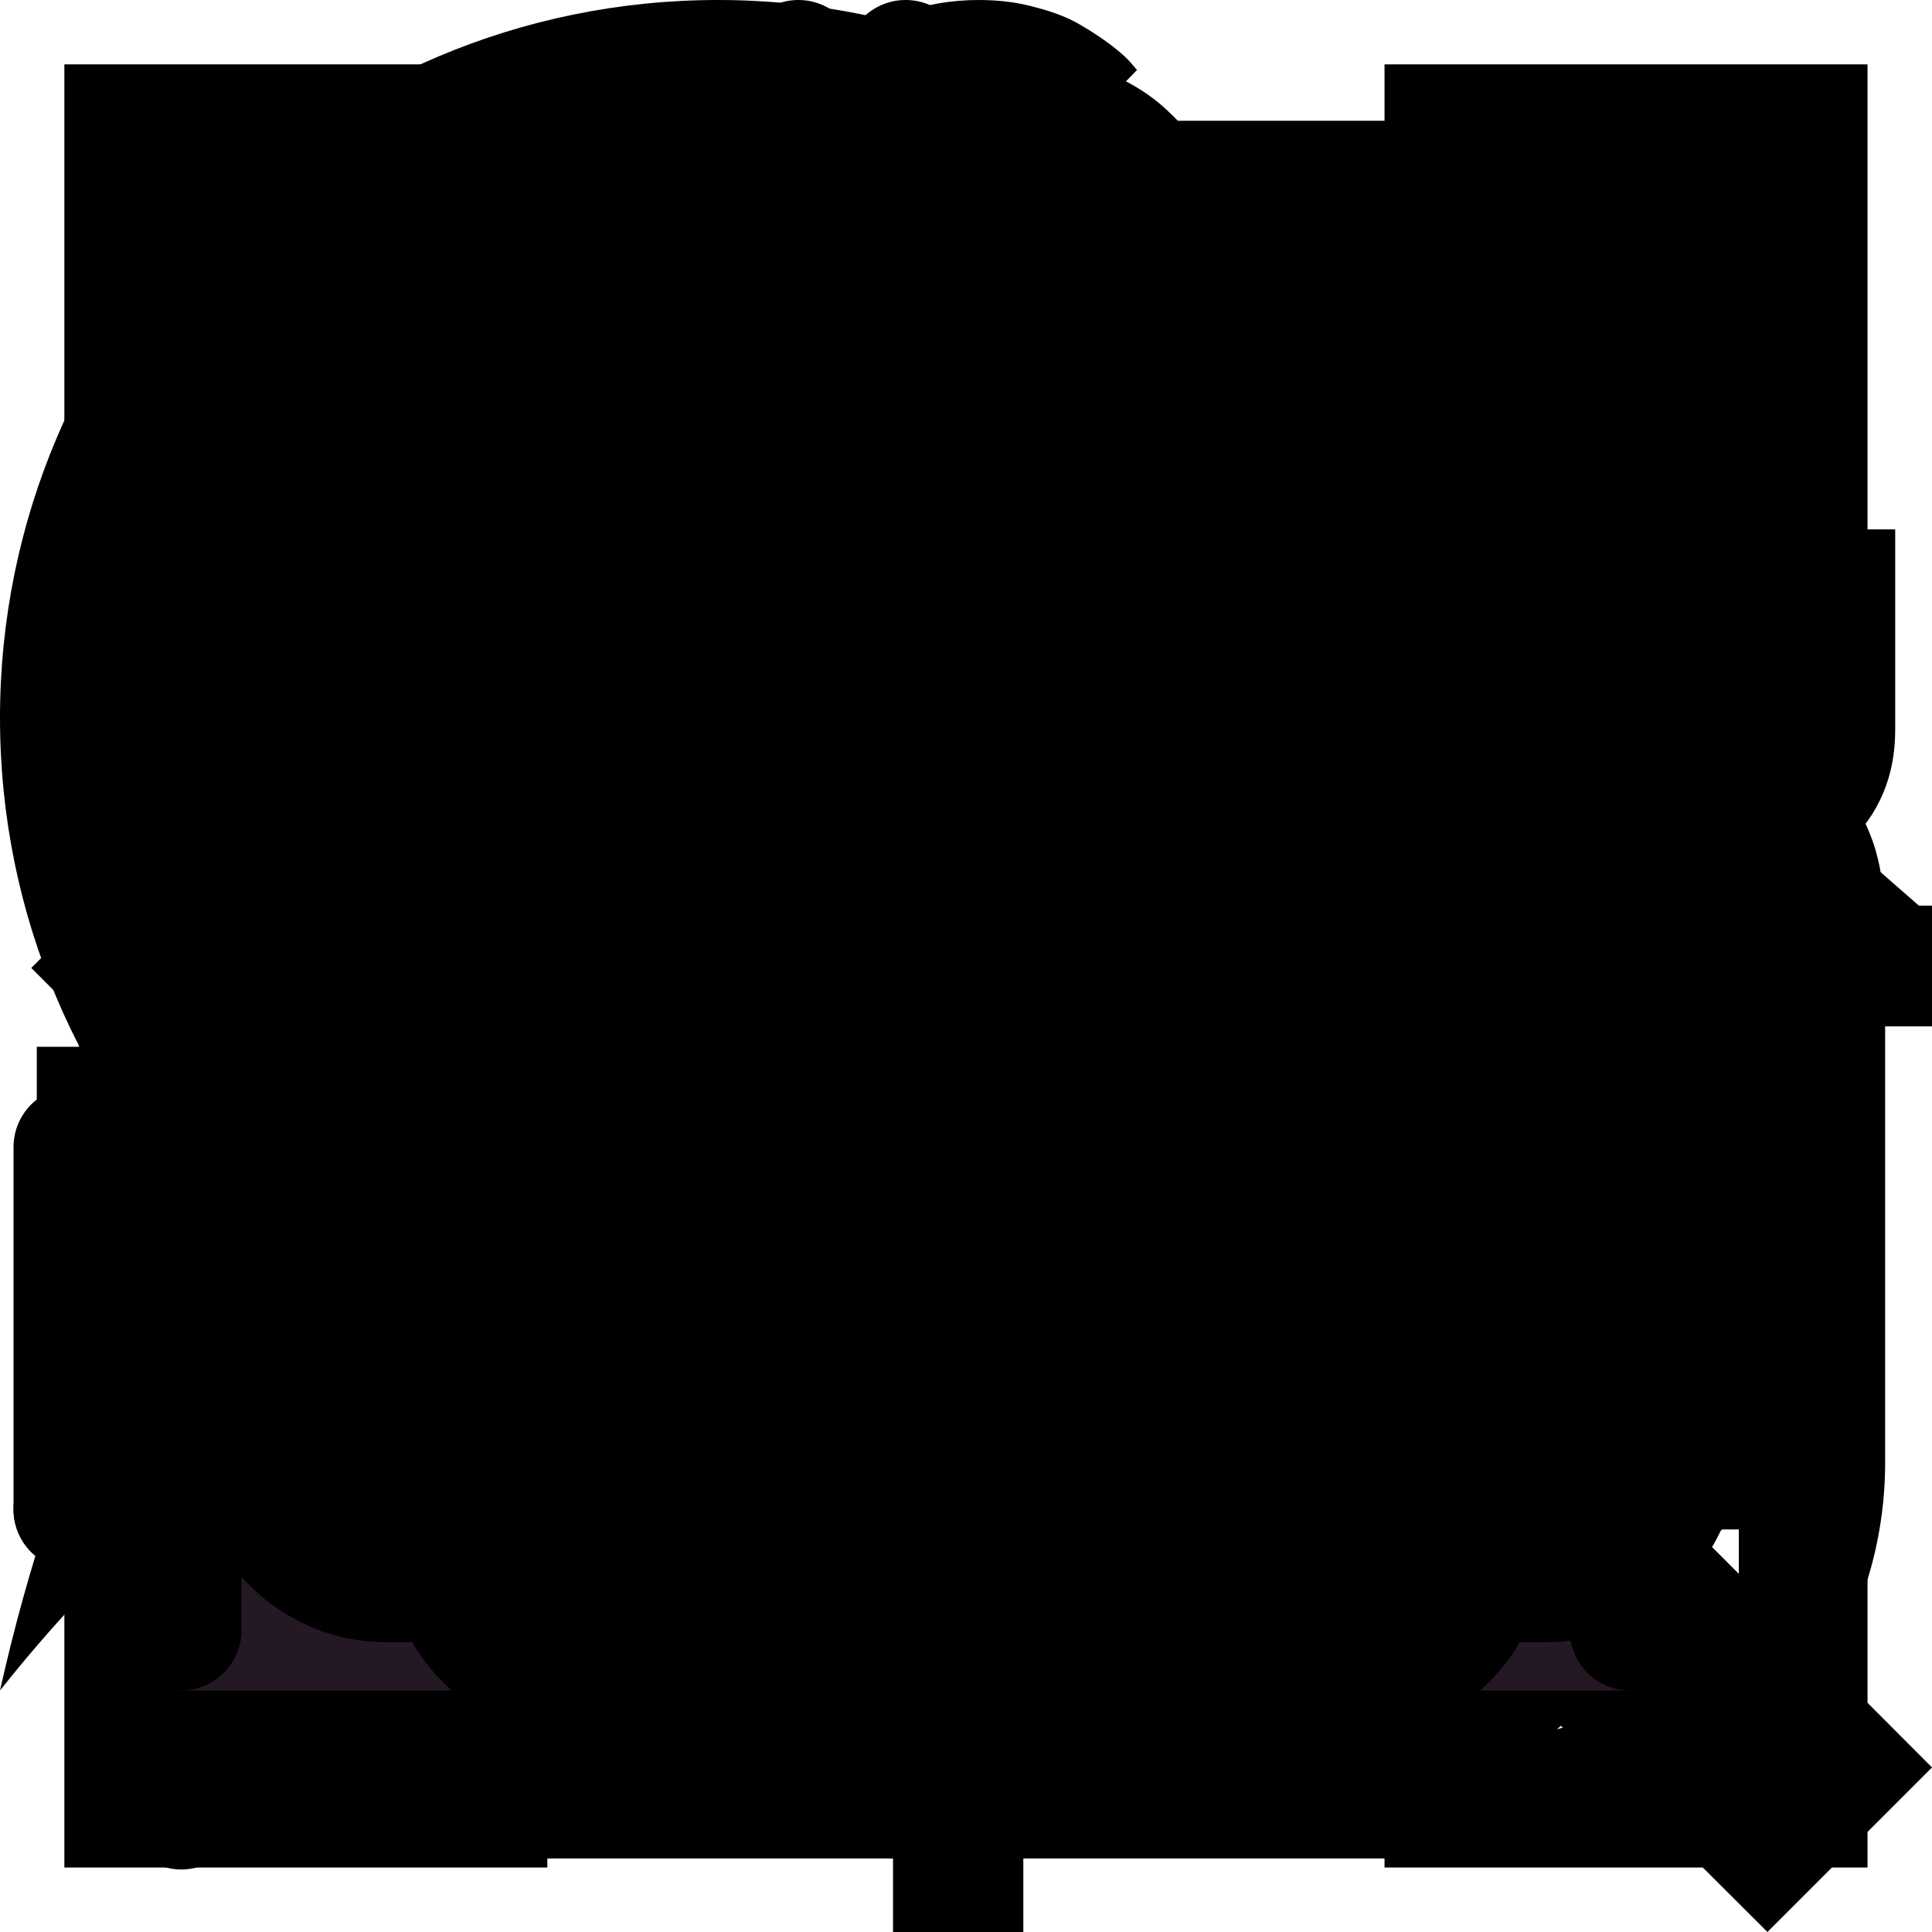
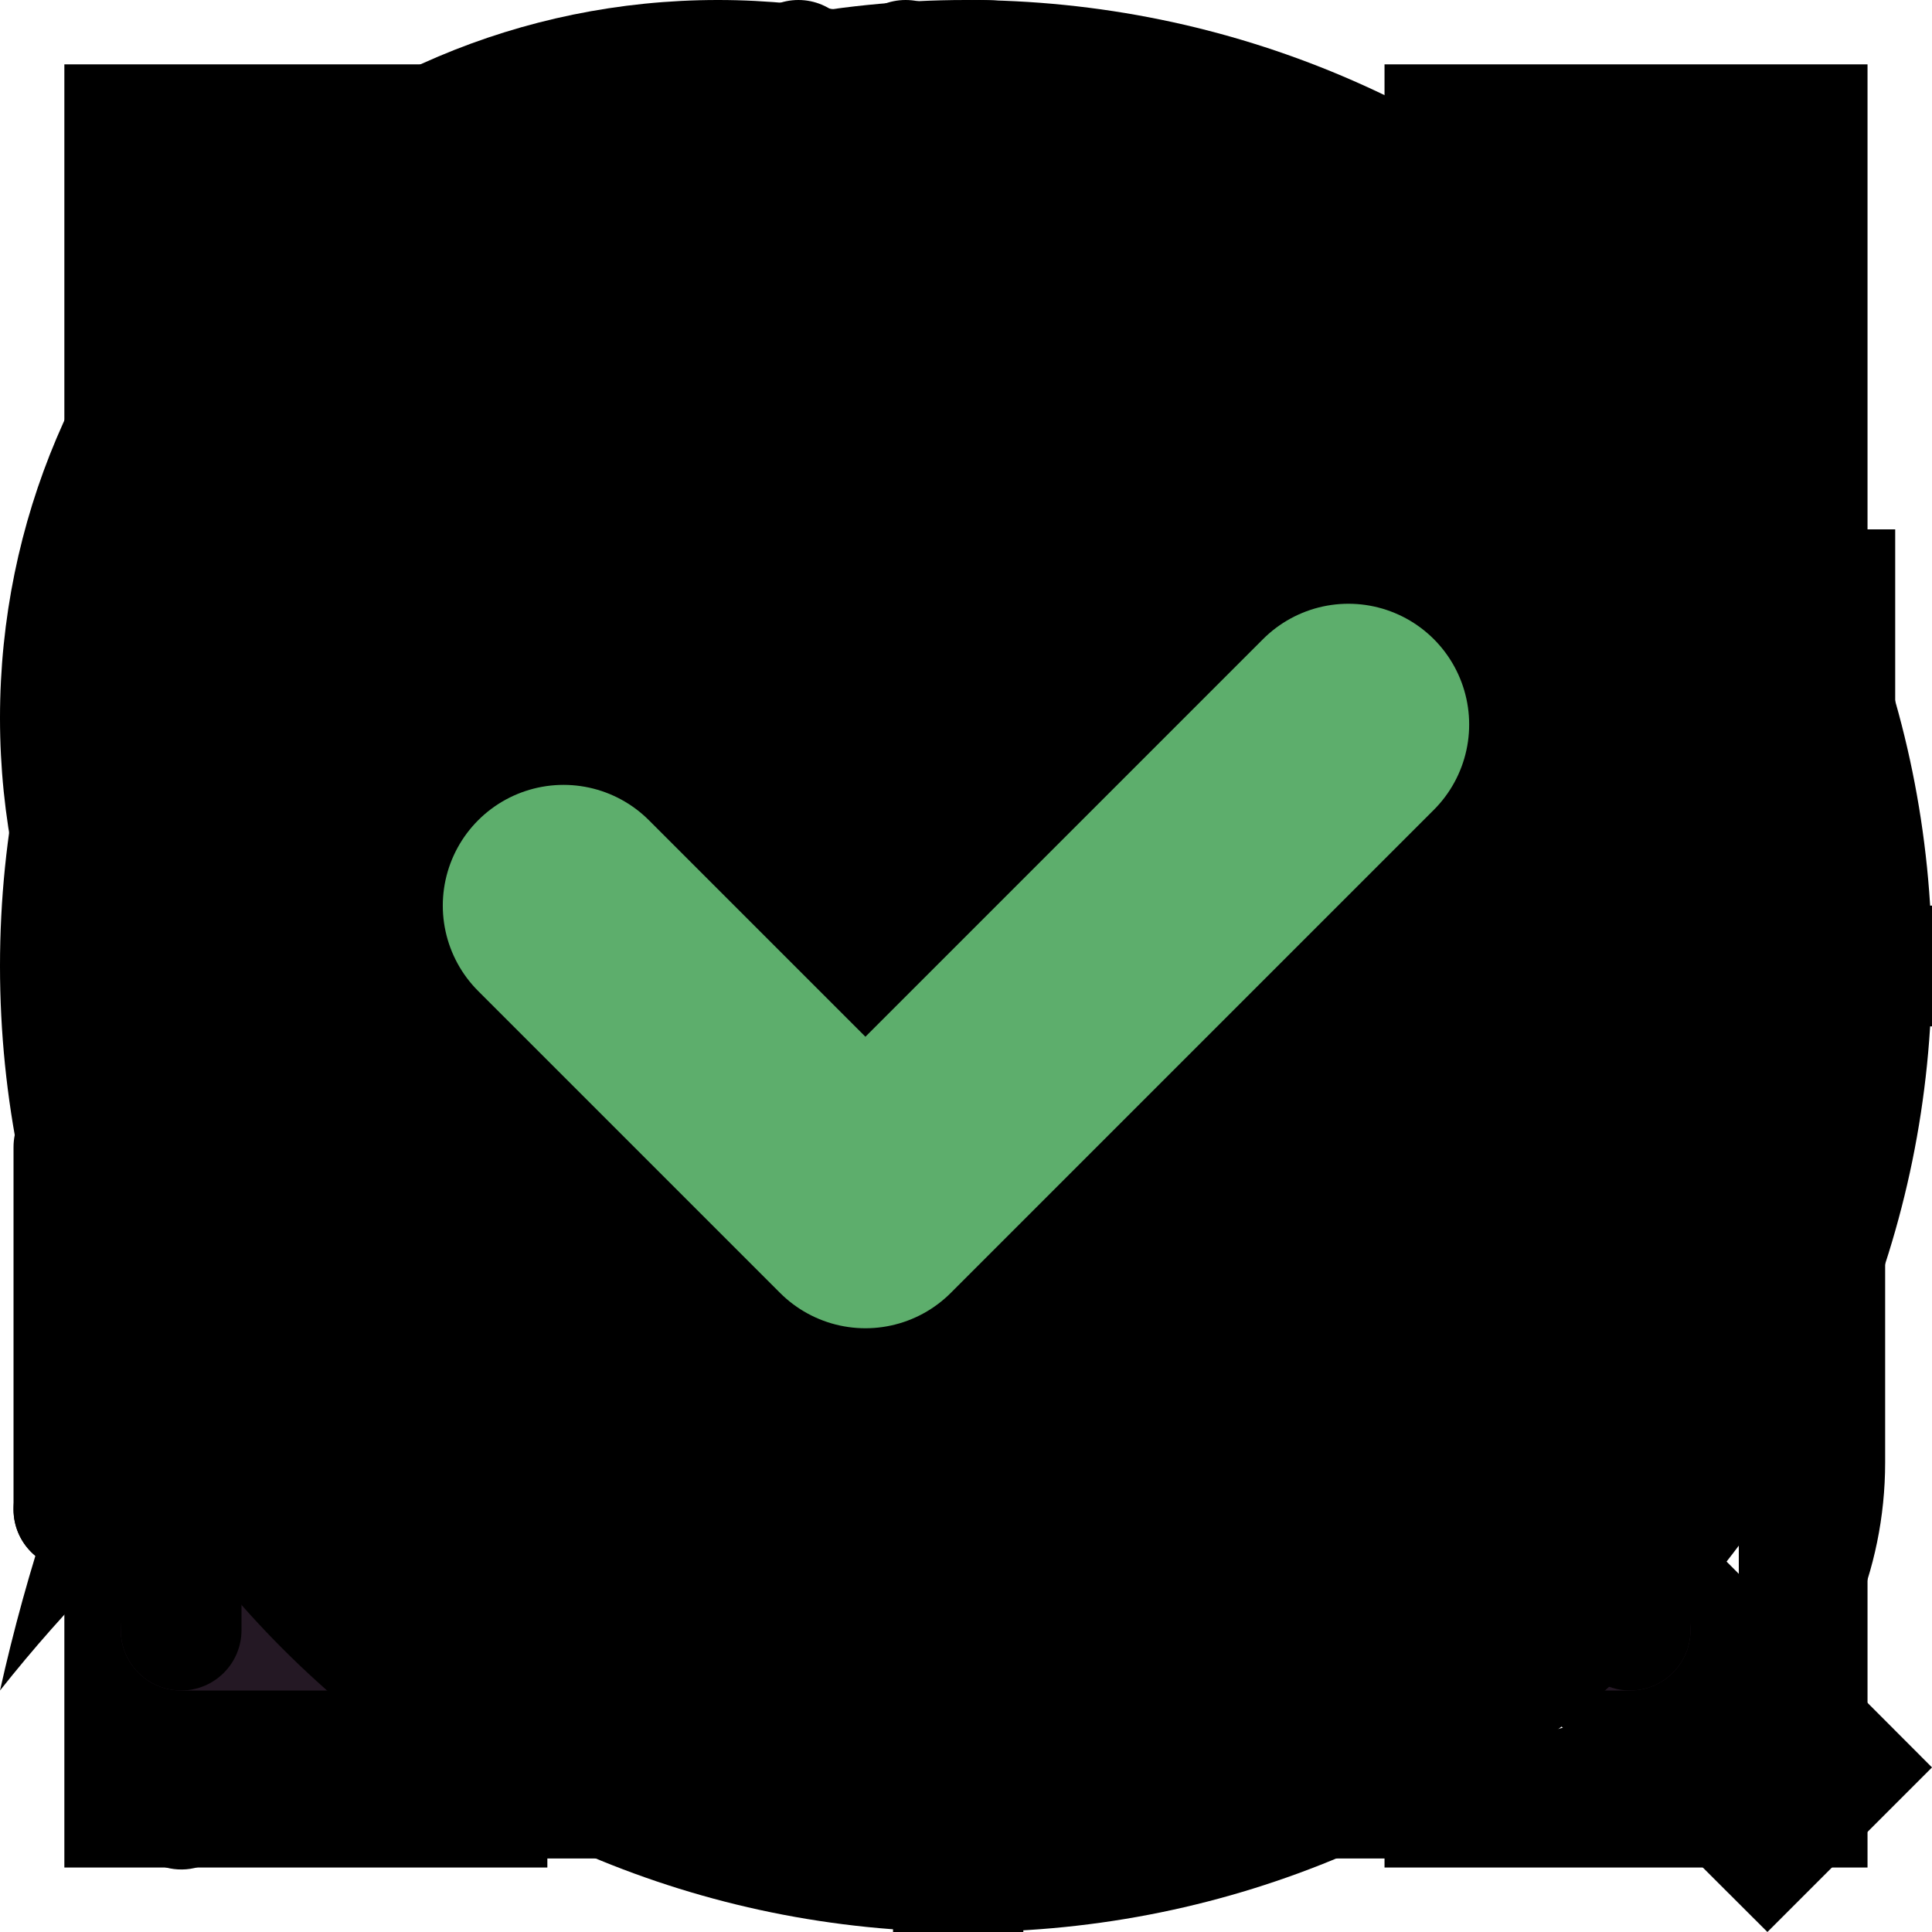
<svg xmlns="http://www.w3.org/2000/svg" version="1.1">
  <svg id="add" viewBox="0 0 16 16">
    <path d="M12.667 8.666H8.667V12.666H7.333V8.666H3.333V7.333H7.333V3.333H8.667V7.333H12.667V8.666Z" />
  </svg>
  <svg id="attach" viewBox="0 0 24 24" fill="none">
    <g clip-path="url(#clip0_827_452)">
      <path d="M19.436 10.586L11.36 18.718C9.809 20.28 7.295 20.28 5.743 18.718C4.191 17.155 4.191 14.624 5.743 13.061L14.52 4.222C15.489 3.246 17.062 3.246 18.031 4.222C19 5.198 19 6.782 18.031 7.758L10.658 15.182C10.272 15.571 9.644 15.575 9.254 15.182C8.864 14.79 8.868 14.157 9.254 13.768L15.925 7.051L14.871 5.99L8.2 12.707C7.231 13.683 7.231 15.267 8.2 16.243C9.17 17.219 10.742 17.219 11.711 16.243L19.085 8.818C20.637 7.256 20.637 4.724 19.085 3.161C17.533 1.599 15.019 1.599 13.467 3.161L4.689 12C2.555 14.15 2.558 17.632 4.689 19.778C6.821 21.924 10.279 21.928 12.414 19.778L20.489 11.647L19.436 10.586Z" fill="#A09BA1" />
    </g>
    <defs>
      <clipPath id="clip0_827_452">
        <rect />
      </clipPath>
    </defs>
  </svg>
-   <svg id="alertInfo" width="16" height="16" viewBox="0 0 16 16">
+   <svg id="alertInfo" viewBox="0 0 16 16">
    <path fill-rule="evenodd" clip-rule="evenodd" d="M8 1C4.136 1 1 4.136 1 8C1 11.864 4.136 15 8 15C11.864 15 14.999 11.864 14.999 8C14.999 4.136 11.864 1 8 1ZM9 4V6H7V4L9 4ZM9 12L9 7H7L7 12H9Z" fill-opacity="0.9" />
  </svg>
  <svg id="alert" viewBox="0 0 16 16">
    <path fill-rule="evenodd" clip-rule="evenodd" d="M8 1C4.136 1 1 4.136 1 8C1 11.864 4.136 15 8 15C11.864 15 14.999 11.864 14.999 8C14.999 4.136 11.864 1 8 1ZM7 12V10H9V12H7ZM7 4V9H9V4H7Z" fill-opacity="0.9" />
  </svg>
  <svg id="archive" width="16" height="16" viewBox="0 0 16 16">
    <path d="M13.697 3.483L12.773 2.363C12.587 2.143 12.31 2 12 2H4C3.69 2 3.413 2.143 3.23 2.363L2.307 3.483C2.113 3.717 2 4.01 2 4.333V12.667C2 13.403 2.597 14 3.333 14H12.667C13.403 14 14 13.403 14 12.667V4.333C14 4.01 13.887 3.717 13.697 3.483ZM8 11.667L4.333 8H6.667V6.667H9.333V8H11.667L8 11.667ZM3.417 3.333L3.96 2.667H11.96L12.583 3.333H3.417V3.333Z" />
  </svg>
  <svg id="arrowLeft" width="16" height="16" viewBox="0 0 16 16">
    <path fill-rule="evenodd" clip-rule="evenodd" d="M2.161 8.5L16 8.5V7.5L2.195 7.5L5.353 4.354L4.648 3.646L0.614 7.662L0.259 8.016L0.614 8.371L4.648 12.387L5.353 11.678L2.161 8.5Z" />
  </svg>
  <svg id="arrowBack" viewBox="0 0 16 16">
    <path d="M10.472 5.139L7.415 8.195L10.472 11.252L9.528 12.195L5.528 8.195L9.528 4.195L10.472 5.139Z" />
  </svg>
  <svg id="arrowRight" width="16" height="16" viewBox="0 0 16 16">
    <g clip-path="url(#clip0_150_38331)">
      <path d="M6 11.057L9.057 8L6 4.943L6.943 4L10.943 8L6.943 12L6 11.057Z" />
    </g>
    <defs>
      <clipPath id="clip0_150_38331">
        <rect width="16" height="16" />
      </clipPath>
    </defs>
  </svg>
  <svg id="arrowUp" width="16" height="16" viewBox="0 0 16 16">
    <g clip-path="url(#clip0_150_38325)">
      <path d="M4.943 11L8 7.943L11.057 11L12 10.057L8 6.057L4 10.057L4.943 11Z" />
    </g>
    <defs>
      <clipPath id="clip0_150_38325">
        <rect width="16" height="16" />
      </clipPath>
    </defs>
  </svg>
  <svg id="delete" width="17" height="16" viewBox="0 0 17 16">
    <path d="M4.112 5H12.112V12C12.112 13.105 11.216 14 10.112 14H6.112C5.007 14 4.112 13.105 4.112 12V5Z" />
    <path d="M3.112 3.5C3.112 3.224 3.336 3 3.612 3H4.778H5.612H8.112H10.612H11.445H12.612C12.888 3 13.112 3.224 13.112 3.5V3.5C13.112 3.776 12.888 4 12.612 4H3.612C3.336 4 3.112 3.776 3.112 3.5V3.5Z" />
    <rect x="6.112" y="2" width="4" height="2" rx="1" />
  </svg>
  <svg id="check" width="16" height="16" viewBox="0 0 16 16">
    <path d="M2.112 7.25L5.862 11L14.112 2" />
  </svg>
  <svg id="close" viewBox="0 0 17 16">
    <path fill-rule="evenodd" clip-rule="evenodd" d="M3.689 2.758L13.465 12.534L12.758 13.241L2.982 3.465L3.689 2.758Z" />
    <path fill-rule="evenodd" clip-rule="evenodd" d="M2.982 12.534L12.758 2.758L13.465 3.465L3.689 13.241L2.982 12.534Z" />
  </svg>
  <svg id="edit" viewBox="0 0 16 16">
    <path d="M2 11.5V14H4.5L11.877 6.624L9.377 4.124L2 11.5ZM13.803 4.697C14.063 4.437 14.063 4.014 13.803 3.754L12.247 2.197C11.987 1.937 11.563 1.937 11.303 2.197L10.083 3.417L12.583 5.917L13.803 4.697Z" />
  </svg>
  <svg id="arrowDown" width="16" height="16" viewBox="0 0 16 16">
    <g clip-path="url(#clip0_150_38322)">
      <path d="M4.943 5.474L8 8.53L11.057 5.474L12 6.417L8 10.417L4 6.417L4.943 5.474Z" />
    </g>
    <defs>
      <clipPath id="clip0_150_38322">
        <rect width="16" height="16" />
      </clipPath>
    </defs>
  </svg>
  <svg id="logout" viewBox="0 0 16 16">
    <path d="M8.666 2.333H7.333V9H8.666V2.333ZM11.043 3.956L10.08 4.92C11.23 5.623 12 6.886 12 8.333C12 10.543 10.21 12.333 8 12.333C5.79 12.333 4 10.543 4 8.333C4 6.886 4.77 5.623 5.92 4.92L4.957 3.956C3.573 4.92 2.667 6.52 2.667 8.333C2.667 11.28 5.053 13.666 8 13.666C10.947 13.666 13.333 11.28 13.333 8.333C13.333 6.52 12.427 4.92 11.043 3.956Z" />
  </svg>
  <svg id="logo" viewBox="0 0 202 210">
    <path d="M174.229 94.918C176.831 96.169 179.834 96.769 183.186 96.769C188.69 96.769 193.244 95.118 196.746 91.816C200.249 88.513 202 84.36 202 79.357V57.541H187.839V79.357C187.839 80.708 187.389 81.859 186.438 82.809C185.488 83.76 184.437 84.26 183.186 84.26C181.935 84.26 180.884 83.76 179.934 82.809C178.983 81.859 178.533 80.708 178.533 79.357V57.541H164.372V68.599L156.366 69.8L127.244 49.535L117.137 35.075C118.088 34.325 118.688 33.774 118.938 33.424C119.239 33.074 119.489 32.824 119.639 32.573L111.183 23.917L110.182 24.868C109.581 25.468 108.581 26.119 107.23 26.769C105.879 27.42 104.478 27.72 102.976 27.72C100.675 27.72 98.773 26.969 97.172 25.468C95.571 23.967 94.82 22.166 94.82 20.114C94.82 18.063 95.621 16.262 97.172 14.761C98.773 13.259 100.675 12.509 102.976 12.509C104.428 12.509 105.879 12.859 107.28 13.56C108.681 14.26 109.631 14.861 110.082 15.261C110.532 15.711 110.882 16.061 111.133 16.312L119.589 7.605L118.938 6.855C118.488 6.304 117.787 5.704 116.837 4.954C115.836 4.203 114.735 3.452 113.434 2.702C112.183 1.951 110.532 1.301 108.581 0.801C106.629 0.25 104.578 0 102.426 0C96.222 0 91.068 2.001 86.865 5.954C82.711 9.907 80.61 14.661 80.61 20.164C80.61 24.668 82.011 28.671 84.813 32.123L74.305 48.134L44.033 70.35L33.275 68.449C33.225 65.747 31.924 63.445 29.422 61.494C26.82 59.542 23.217 58.542 18.564 58.542H0V96.669H19.615C23.317 96.669 26.37 96.069 28.821 94.918L36.027 106.426L31.173 113.781H23.417V135.597C23.417 136.948 22.967 138.099 22.016 139.049C21.066 140 20.015 140.5 18.764 140.5C17.513 140.5 16.462 140 15.511 139.049C14.561 138.099 14.111 136.948 14.111 135.597V113.781H0V135.597C0 140.55 1.751 144.703 5.254 148.056C8.757 151.358 13.26 153.059 18.814 153.059C24.318 153.059 28.871 151.408 32.374 148.106C35.627 145.054 37.328 141.301 37.578 136.798L72.454 164.467L83.262 181.68V184.932H93.069V210H107.23V184.932H117.037V182.48L128.946 164.217L165.973 136.548V153.059H180.134V143.252H184.787C189.491 143.252 193.243 141.951 196.046 139.3C198.898 136.648 200.299 133.245 200.299 129.092C200.299 124.939 198.898 121.537 196.046 118.885C193.193 116.233 189.441 114.932 184.787 114.932H172.928L166.824 106.226L174.229 94.918ZM180.184 126.891H183.736C184.387 126.891 184.987 127.141 185.438 127.591C185.938 128.041 186.188 128.542 186.188 129.092C186.188 129.643 185.938 130.143 185.438 130.593C184.937 131.044 184.387 131.294 183.736 131.294H180.184V126.891ZM166.223 105.275L160.97 97.77L169.176 91.315C169.326 91.465 169.476 91.615 169.626 91.766C170.727 92.816 171.978 93.717 173.279 94.417L166.223 105.275ZM166.023 127.441L154.164 125.59L159.669 117.134L165.973 120.386V127.441H166.023ZM153.064 125.44L130.347 121.887L145.558 109.878L158.768 116.683L153.064 125.44ZM107.23 119.335L127.895 122.538L107.23 138.799V119.335ZM107.23 118.285V114.882H93.069V118.985L72.704 122.087L57.443 109.528L81.01 96.769H94.72V87.763L97.172 84.51L104.227 96.769H119.739L119.639 96.619L144.507 109.428L128.896 121.737L107.23 118.285ZM93.069 138.849L73.755 122.938L93.069 119.986V138.849ZM37.578 120.286L42.882 117.434L48.186 125.89L37.578 127.491V120.286V120.286ZM43.782 116.934L56.492 110.029L71.353 122.287L49.287 125.64L43.782 116.934ZM34.325 82.159C33.875 81.208 33.375 80.457 32.824 79.857L44.283 71.451L57.493 73.753L42.231 96.969L34.025 90.214C34.776 88.864 35.126 87.412 35.126 85.811C35.126 84.56 34.876 83.309 34.325 82.159ZM58.544 73.953L80.56 77.806V95.868L56.642 108.828L43.032 97.62L58.544 73.953ZM55.641 109.328L43.232 116.033L37.178 106.426L42.431 98.42L55.641 109.328ZM168.475 90.565L160.369 96.919L143.457 72.702L156.116 70.801L164.372 76.555V79.307C164.372 83.71 165.773 87.463 168.475 90.565ZM159.619 97.57L145.458 108.728L118.688 94.968L108.531 77.956L142.356 72.902L159.619 97.57ZM146.459 109.228L160.219 98.42L165.673 106.226L159.368 115.883L146.459 109.228ZM164.372 69.6V75.354L157.567 70.6L164.372 69.6ZM154.915 69.95L142.806 71.751L128.896 51.887L154.915 69.95ZM116.336 35.675L124.843 47.834L111.433 38.528C112.183 38.227 112.884 37.927 113.434 37.627C114.485 37.026 115.436 36.376 116.336 35.675ZM102.476 40.229C104.628 40.229 106.679 39.979 108.631 39.428C109.181 39.278 109.731 39.128 110.232 38.928L126.494 50.236L141.655 71.951L107.93 77.005L106.379 74.403L118.638 58.592H103.377L94.67 70.05V58.592H80.51V76.755L59.144 73.002L75.056 48.735L90.767 37.177C94.17 39.228 98.073 40.229 102.476 40.229ZM85.513 32.824C85.964 33.324 86.414 33.824 86.915 34.275C87.815 35.125 88.816 35.926 89.817 36.626L76.607 46.333L85.513 32.824ZM72.754 50.486L58.043 72.852L45.384 70.65L72.754 50.486ZM14.161 68.999H16.362C17.013 68.999 17.563 69.199 17.963 69.55C18.364 69.9 18.564 70.35 18.564 70.901C18.564 71.451 18.364 71.901 17.963 72.252C17.563 72.602 17.013 72.802 16.362 72.802H14.161V68.999V68.999ZM19.715 85.711C19.214 86.162 18.664 86.412 18.013 86.412H14.211V82.059H18.013C18.664 82.059 19.264 82.309 19.715 82.759C20.215 83.209 20.465 83.71 20.465 84.26C20.415 84.761 20.165 85.261 19.715 85.711ZM27.921 76.305C28.321 76.104 28.821 75.854 29.372 75.404C29.972 75.004 30.523 74.503 31.123 73.903C31.724 73.352 32.224 72.602 32.624 71.651C32.924 70.951 33.125 70.25 33.225 69.5L42.882 71.201L32.024 79.207C31.423 78.706 30.723 78.256 29.972 77.856C29.072 77.355 28.421 77.055 28.071 76.905C27.721 76.755 27.42 76.655 27.22 76.605L27.921 76.305ZM29.722 94.517C30.222 94.217 30.673 93.917 31.123 93.617C32.124 92.866 32.924 92.016 33.525 91.115L41.681 97.82L36.627 105.475L29.722 94.517ZM36.577 107.377L42.331 116.533L37.578 119.135V113.831H32.374L36.577 107.377ZM37.578 135.497V128.492L48.786 126.791L70.853 161.916L37.578 135.497ZM74.806 166.319L83.262 173.024V179.778L74.806 166.319ZM83.412 171.873L73.204 163.767L49.887 126.59L72.454 123.138L92.969 140.05L93.069 139.9V153.009H107.23V140.05L129.246 122.688L152.463 126.29L128.195 163.517L117.037 171.873H83.412ZM117.037 180.629V173.124L126.594 165.969L117.037 180.629ZM130.597 161.766L153.564 126.54L166.023 128.492V135.297L130.597 161.766ZM171.728 114.882H166.023V119.235L160.269 116.283L166.273 107.076L171.728 114.882Z" />
  </svg>
  <svg id="menu" viewBox="0 0 16 16">
    <circle cx="8.5" cy="2.5" r="1.5" />
    <circle cx="8.5" cy="7.5" r="1.5" />
    <circle cx="8.5" cy="12.5" r="1.5" />
  </svg>
  <svg id="message" width="16" height="16" viewBox="0 0 16 16">
    <path fill-rule="evenodd" clip-rule="evenodd" d="M13 1H3C1.895 1 1 1.895 1 3V14.982C1 15.397 1.477 15.631 1.806 15.377L4.193 13.533C4.543 13.262 4.973 13.115 5.416 13.115H13C14.105 13.115 15 12.22 15 11.115V3C15 1.895 14.105 1 13 1ZM5 6.5C5 6.224 5.224 6 5.5 6H10.5C10.776 6 11 6.224 11 6.5C11 6.776 10.776 7 10.5 7H5.5C5.224 7 5 6.776 5 6.5ZM5.5 8C5.224 8 5 8.224 5 8.5C5 8.776 5.224 9 5.5 9H8.5C8.776 9 9 8.776 9 8.5C9 8.224 8.776 8 8.5 8H5.5Z" />
  </svg>
  <svg id="qrcode" width="16" height="16" viewBox="0 0 16 16">
    <path d="M8.533 3.2H10.666V5.334H8.533V3.2Z" />
    <path d="M10.666 5.333H12.8V7.466H10.666V5.333Z" />
    <path fill-rule="evenodd" clip-rule="evenodd" d="M11.733 9.6H9.6V11.733H11.733V9.6ZM8.533 8.533V12.8H12.8V8.533H8.533Z" />
    <path fill-rule="evenodd" clip-rule="evenodd" d="M6.4 4.267H4.266V6.4H6.4V4.267ZM3.2 3.2V7.467H7.466V3.2H3.2Z" />
    <path fill-rule="evenodd" clip-rule="evenodd" d="M0.533 0.533H4.533V1.6H1.6V4.533H0.533V0.533ZM14.4 1.6H11.466V0.533H15.466V4.533H14.4V1.6ZM1.6 14.4V11.466H0.533V15.466H4.533V14.4H1.6ZM14.4 14.4V11.466H15.466V15.466H11.466V14.4H14.4Z" />
    <path fill-rule="evenodd" clip-rule="evenodd" d="M6.4 9.6H4.266V11.733H6.4V9.6ZM3.2 8.533V12.8H7.466V8.533H3.2Z" />
  </svg>
  <svg id="privateRoom" width="16" height="16" viewBox="0 0 16 16">
    <path d="M12 5.334H11.333V4C11.333 2.16 9.84 0.667 8 0.667C6.16 0.667 4.667 2.16 4.667 4V5.334H4C3.263 5.334 2.667 5.93 2.667 6.667V13.334C2.667 14.07 3.263 14.667 4 14.667H12C12.736 14.667 13.333 14.07 13.333 13.334V6.667C13.333 5.93 12.736 5.334 12 5.334ZM8 11.334C7.263 11.334 6.667 10.737 6.667 10C6.667 9.264 7.263 8.667 8 8.667C8.736 8.667 9.333 9.264 9.333 10C9.333 10.737 8.736 11.334 8 11.334ZM10.066 5.334H5.933V4C5.933 2.86 6.86 1.934 8 1.934C9.14 1.934 10.066 2.86 10.066 4V5.334Z" />
  </svg>
  <svg id="search" width="16" height="16" viewBox="0 0 16 16">
    <path d="M11.435 10.063H10.708L10.456 9.811C11.353 8.773 11.893 7.424 11.893 5.946C11.893 2.662 9.23 0 5.946 0C2.662 0 0 2.662 0 5.946C0 9.23 2.662 11.893 5.946 11.893C7.424 11.893 8.773 11.353 9.811 10.461L10.063 10.712V11.435L14.637 16L16 14.637L11.435 10.063ZM5.946 10.063C3.673 10.063 1.83 8.22 1.83 5.946C1.83 3.673 3.673 1.83 5.946 1.83C8.22 1.83 10.063 3.673 10.063 5.946C10.063 8.22 8.22 10.063 5.946 10.063Z" />
  </svg>
  <svg id="send" viewBox="0 0 17 16">
    <path d="M1.452 14L15.445 8L1.452 2L1.445 6.667L11.445 8L1.445 9.333L1.452 14Z" />
  </svg>
  <svg id="settings" width="16" height="16" viewBox="0 0 16 16">
    <path d="M12.953 8.65C12.98 8.436 13 8.22 13 8C13 7.78 12.98 7.563 12.953 7.35L14.363 6.246C14.49 6.146 14.527 5.966 14.443 5.82L13.11 3.51C13.027 3.366 12.853 3.306 12.703 3.366L11.043 4.036C10.7 3.773 10.323 3.55 9.917 3.38L9.667 1.613C9.637 1.456 9.5 1.333 9.333 1.333H6.667C6.5 1.333 6.363 1.456 6.337 1.613L6.087 3.38C5.68 3.55 5.303 3.77 4.96 4.036L3.3 3.366C3.15 3.31 2.977 3.366 2.893 3.51L1.56 5.82C1.477 5.963 1.513 6.143 1.64 6.246L3.047 7.35C3.02 7.563 3 7.78 3 8C3 8.22 3.02 8.436 3.047 8.65L1.64 9.753C1.513 9.853 1.477 10.033 1.56 10.18L2.893 12.49C2.977 12.633 3.15 12.693 3.3 12.633L4.96 11.963C5.303 12.226 5.68 12.45 6.087 12.62L6.337 14.386C6.363 14.543 6.5 14.666 6.667 14.666H9.333C9.5 14.666 9.637 14.543 9.663 14.386L9.913 12.62C10.32 12.45 10.697 12.23 11.04 11.963L12.7 12.633C12.85 12.69 13.023 12.633 13.107 12.49L14.44 10.18C14.523 10.036 14.487 9.856 14.36 9.753L12.953 8.65V8.65ZM8 10.333C6.71 10.333 5.667 9.29 5.667 8C5.667 6.71 6.71 5.666 8 5.666C9.29 5.666 10.333 6.71 10.333 8C10.333 9.29 9.29 10.333 8 10.333Z" />
  </svg>
  <svg id="share" viewBox="0 0 16 16">
    <path d="M9.6 9.92V13.205L16 7.595L9.6 2V5.195C3.376 6.005 0.896 9.995 0 14C2.224 11.195 5.152 9.92 9.6 9.92Z" />
  </svg>
  <svg id="sidebarChats" viewBox="0 0 16 16">
    <path d="M8 8C9.473 8 10.666 6.804 10.666 5.334C10.666 3.86 9.473 2.667 8 2.667C6.527 2.667 5.333 3.86 5.333 5.334C5.333 6.804 6.527 8 8 8ZM8 9.334C6.223 9.334 2.667 10.224 2.667 12V13.334H13.333V12C13.333 10.224 9.777 9.334 8 9.334Z" />
  </svg>
  <svg id="sidebarRooms" viewBox="0 0 16 16">
    <path d="M10.666 7.333C11.77 7.333 12.66 6.436 12.66 5.333C12.66 4.23 11.77 3.333 10.666 3.333C9.563 3.333 8.666 4.23 8.666 5.333C8.666 6.436 9.563 7.333 10.666 7.333ZM5.333 7.333C6.436 7.333 7.327 6.436 7.327 5.333C7.327 4.23 6.436 3.333 5.333 3.333C4.23 3.333 3.333 4.23 3.333 5.333C3.333 6.436 4.23 7.333 5.333 7.333ZM5.333 8.666C3.776 8.666 0.667 9.446 0.667 11V12.666H10V11C10 9.446 6.89 8.666 5.333 8.666ZM10.666 8.666C10.473 8.666 10.257 8.68 10.023 8.703C10.796 9.26 11.333 10.01 11.333 11V12.666H15.333V11C15.333 9.446 12.223 8.666 10.666 8.666Z" />
  </svg>
  <svg id="tag" width="16" height="16" viewBox="0 0 16 16">
    <path fill-rule="evenodd" clip-rule="evenodd" d="M9.162 14.559C8.797 14.924 8.291 15.071 7.817 14.989L2.448 14.489C1.965 14.444 1.584 14.059 1.544 13.575L1.112 8.284C1.03 7.81 1.177 7.304 1.542 6.939L7.534 0.958C8.133 0.359 9.107 0.353 9.706 0.952L15.149 6.395C15.748 6.994 15.742 7.968 15.143 8.567L9.162 14.559ZM5.5 12C6.329 12 7 11.329 7 10.5C7 9.672 6.329 9 5.5 9C4.672 9 4 9.672 4 10.5C4 11.329 4.672 12 5.5 12Z" />
  </svg>
  <svg id="time" width="16" height="16" viewBox="0 0 16 16">
    <path d="M7.997 1C4.129 1 1 4.133 1 8C1 11.867 4.129 15 7.997 15C11.864 15 15 11.867 15 8C15 4.133 11.864 1 7.997 1ZM8 13.6C4.906 13.6 2.4 11.094 2.4 8C2.4 4.906 4.906 2.4 8 2.4C11.094 2.4 13.6 4.906 13.6 8C13.6 11.094 11.094 13.6 8 13.6Z" />
    <path d="M8.219 4.5H7.125V8.516L10.95 10.625L11.5 9.802L8.219 8.014V4.5Z" />
  </svg>
  <svg id="unarchive" width="16" height="16" viewBox="0 0 16 16">
    <path d="M13.697 3.483L12.773 2.363C12.587 2.143 12.31 2 12 2H4C3.69 2 3.413 2.143 3.23 2.363L2.307 3.483C2.113 3.717 2 4.01 2 4.333V12.667C2 13.403 2.597 14 3.333 14H12.667C13.403 14 14 13.403 14 12.667V4.333C14 4.01 13.887 3.717 13.697 3.483ZM8 6.333L11.667 10H9.333V11.333H6.667V10H4.333L8 6.333ZM3.417 3.333L3.96 2.667H11.96L12.583 3.333H3.417V3.333Z" />
  </svg>
  <svg id="upload" width="17" height="16" viewBox="0 0 17 16">
    <path fill-rule="evenodd" clip-rule="evenodd" d="M3.935 15.391C2.124 15.391 0.655 13.922 0.655 12.111L0.655 8.433C0.655 6.622 2.123 5.153 3.935 5.153H4.639V6.153H3.935C2.676 6.153 1.655 7.174 1.655 8.433L1.655 12.111C1.655 13.37 2.676 14.391 3.935 14.391H12.332C13.591 14.391 14.612 13.37 14.612 12.111V8.426C14.612 7.171 13.595 6.153 12.34 6.153H11.629V5.153H12.34C14.147 5.153 15.612 6.619 15.612 8.426V12.111C15.612 13.922 14.143 15.391 12.332 15.391H3.935Z" />
    <path fill-rule="evenodd" clip-rule="evenodd" d="M7.612 10L7.612 2H8.612V10H7.612Z" />
    <path fill-rule="evenodd" clip-rule="evenodd" d="M8.133 2.237L6.288 4.09L5.58 3.384L8.133 0.819L10.687 3.384L9.979 4.09L8.133 2.237Z" />
  </svg>
  <svg id="upload1" width="17" height="13" viewBox="0 0 17 13">
    <path d="M0.112 12.5C0.112 12.224 0.336 12 0.612 12H12.612C12.888 12 13.112 12.224 13.112 12.5C13.112 12.776 12.888 13 12.612 13H0.612C0.336 13 0.112 12.776 0.112 12.5Z" />
    <path d="M0.612 13C0.336 13 0.112 12.776 0.112 12.5L0.112 9.5C0.112 9.224 0.336 9 0.612 9C0.888 9 1.112 9.224 1.112 9.5L1.112 12.5C1.112 12.776 0.888 13 0.612 13Z" />
    <path d="M12.612 13C12.336 13 12.112 12.776 12.112 12.5L12.112 9.5C12.112 9.224 12.336 9 12.612 9C12.888 9 13.112 9.224 13.112 9.5L13.112 12.5C13.112 12.776 12.888 13 12.612 13Z" />
    <path d="M6.612 11C6.888 11 7.112 10.776 7.112 10.5L7.112 0.5C7.112 0.224 6.888 -9.78514e-09 6.612 -2.18557e-08C6.336 -3.39263e-08 6.112 0.224 6.112 0.5L6.112 10.5C6.112 10.776 6.336 11 6.612 11Z" />
    <path d="M10.711 4.598C10.932 4.377 10.932 4.018 10.711 3.796L7.315 0.401C7.094 0.179 6.735 0.179 6.513 0.401C6.291 0.622 6.291 0.981 6.513 1.203L9.908 4.598C10.13 4.82 10.489 4.82 10.711 4.598Z" />
    <path d="M6.711 0.401C6.932 0.622 6.932 0.981 6.711 1.203L3.315 4.598C3.094 4.82 2.734 4.82 2.513 4.598C2.291 4.377 2.291 4.018 2.513 3.796L5.908 0.401C6.13 0.179 6.489 0.179 6.711 0.401Z" />
  </svg>
  <svg id="visibility" viewBox="0 0 16 16">
    <path d="M8 2.667C4.667 2.667 1.82 4.74 0.667 7.667C1.82 10.594 4.667 12.667 8 12.667C11.333 12.667 14.18 10.594 15.333 7.667C14.18 4.74 11.333 2.667 8 2.667ZM8 11C6.16 11 4.667 9.507 4.667 7.667C4.667 5.827 6.16 4.334 8 4.334C9.84 4.334 11.333 5.827 11.333 7.667C11.333 9.507 9.84 11 8 11ZM8 5.667C6.893 5.667 6 6.56 6 7.667C6 8.774 6.893 9.667 8 9.667C9.107 9.667 10 8.774 10 7.667C10 6.56 9.107 5.667 8 5.667Z" fill-opacity="0.54" />
  </svg>
  <svg id="visibilityOff" viewBox="0 0 16 16">
    <path d="M8 4.334C9.84 4.334 11.333 5.827 11.333 7.667C11.333 8.007 11.267 8.334 11.173 8.64L13.213 10.68C14.14 9.86 14.873 8.834 15.333 7.66C14.18 4.74 11.333 2.667 8 2.667C7.153 2.667 6.34 2.8 5.573 3.047L7.02 4.494C7.333 4.4 7.66 4.334 8 4.334ZM1.806 2.107C1.546 2.367 1.546 2.787 1.806 3.047L3.12 4.36C2.04 5.22 1.18 6.354 0.667 7.667C1.82 10.594 4.667 12.667 8 12.667C9.013 12.667 9.98 12.467 10.873 12.12L12.687 13.934C12.947 14.194 13.367 14.194 13.627 13.934C13.886 13.674 13.886 13.254 13.627 12.994L2.753 2.107C2.493 1.847 2.067 1.847 1.806 2.107ZM8 11C6.16 11 4.667 9.507 4.667 7.667C4.667 7.154 4.787 6.667 4.993 6.24L6.04 7.287C6.02 7.407 6 7.534 6 7.667C6 8.774 6.893 9.667 8 9.667C8.133 9.667 8.253 9.647 8.38 9.62L9.427 10.667C8.993 10.88 8.513 11 8 11ZM9.98 7.447C9.88 6.514 9.146 5.787 8.22 5.687L9.98 7.447Z" fill-opacity="0.54" />
  </svg>
  <svg id="download" viewBox="0 0 16 16">
    <rect x="1" y="13" width="13" height="1" rx="0.5" fill="#241824" />
    <rect x="1" y="14" width="4" height="1" rx="0.5" transform="rotate(-90 1 14)" />
    <rect x="13" y="14" width="4" height="1" rx="0.5" transform="rotate(-90 13 14)" />
    <rect x="8" width="11" height="1" rx="0.5" transform="rotate(90 8 0)" />
    <rect x="12" y="6.803" width="5.936" height="1.135" rx="0.567" transform="rotate(135 12 6.80273)" />
    <rect width="5.936" height="1.135" rx="0.567" transform="matrix(-0.707107 -0.707107 -0.707107 0.707107 8 10.1992)" />
  </svg>
  <svg id="document" viewBox="0 0 20 20">
    <path fill-rule="evenodd" d="M4 4a2 2 0 012-2h4.586A2 2 0 0112 2.586L15.414 6A2 2 0 0116 7.414V16a2 2 0 01-2 2H6a2 2 0 01-2-2V4z" clip-rule="evenodd" />
  </svg>
  <svg id="image" viewBox="0 0 20 20" fill="currentColor">
    <path fill-rule="evenodd" d="M4 3a2 2 0 00-2 2v10a2 2 0 002 2h12a2 2 0 002-2V5a2 2 0 00-2-2H4zm12 12H4l4-8 3 6 2-4 3 6z" clip-rule="evenodd" />
  </svg>
+   <svg id="checked" viewBox="0 0 16 16">
+     <path d="M0 8C0 3.582 3.582 0 8 0C12.418 0 16 3.582 16 8C16 12.418 12.418 16 8 16C3.582 16 0 12.418 0 8Z" />
+     <path d="M4.667 7.5L7.167 10L11.167 6" stroke="#5DAE6C" stroke-width="2" stroke-linecap="round" stroke-linejoin="round" />
+   </svg>
</svg>
